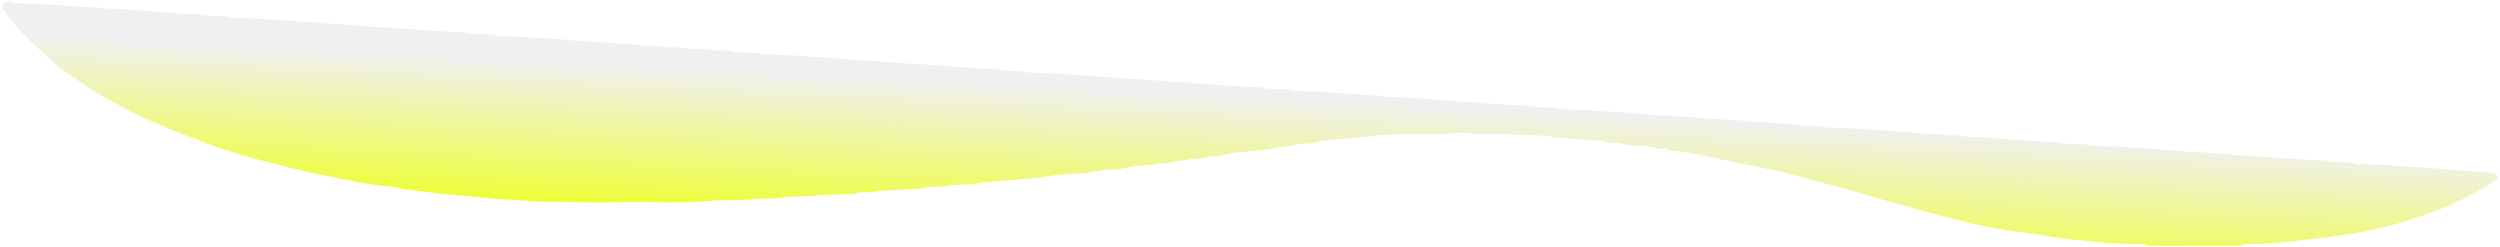
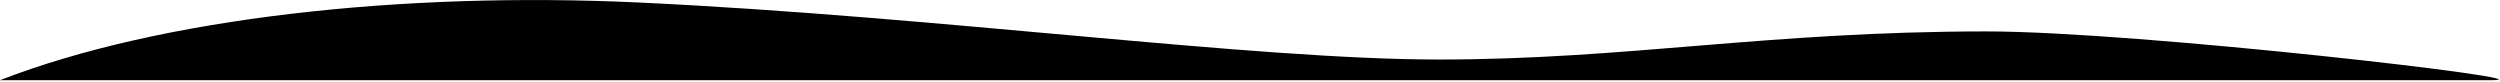
- <svg xmlns="http://www.w3.org/2000/svg" width="1503" height="148" viewBox="0 0 1503 148" fill="none">
-   <path d="M1290.7 147.8C1290.2 147.5 1289.8 146.8 1289.3 146.8C1286.8 146.7 1284.3 146.9 1281.8 146.7C1275.1 146.4 1268.3 146.4 1261.6 145.6C1254.9 144.8 1248.3 144.2 1241.6 143.6C1235.5 143 1229.5 141.6 1223.4 140.7C1218.1 139.9 1212.7 139.5 1207.4 138.6C1200.4 137.4 1193.4 136.2 1186.5 134.6C1177.4 132.5 1168.4 130 1159.4 127.7C1155.8 126.8 1152.3 125.7 1148.7 124.7C1136.6 121.5 1124.6 117.8 1112.5 114.4C1100.7 111.1 1088.9 108 1077.1 104.9C1065.9 101.9 1054.4 100 1043.1 97.6C1035.4 96 1027.7 94.2 1019.9 92.7C1015 91.8 1009.9 90.9 1004.9 90.8C1003 90.7 1002.3 88.4 1000.2 89.3C998.6 90 996.8 89.5 995 88.9C992.4 88 989.6 88 986.8 87.7C983.1 87.3 979.1 87.7 975.6 86.5C971.6 85.1 967.3 86.8 963.6 84.7C963.5 84.6 963.3 84.7 963.1 84.7C958.2 84.4 953.3 84.1 948.4 83.7C945.5 83.5 942.6 83 939.7 82.7C936.9 82.5 934.1 83.2 931.5 81.7C931.1 81.5 930.5 81.7 930 81.7C915.8 81.2 901.5 80.3 887.3 80.6C883.9 80.7 880.4 79.4 877.1 79.8C864.5 81.4 851.9 80.2 839.4 80.8C836.9 80.9 834.5 80.9 832 81.1C829.4 81.2 826.8 81.4 824.2 81.8C816.8 82.9 809.2 83.1 801.8 84C798.2 84.5 794.4 84.3 790.8 85.6C788.2 86.5 785 86.2 782.1 86.6C775.5 87.6 769 88.7 762.4 89.7C756 90.7 749.4 91 743 91.8C740.1 92.2 737.3 92.8 734.5 93.5C731.6 94.2 728.7 93.5 725.8 94.5C722.7 95.6 719 95.3 715.6 95.7C713.7 95.9 711.8 96.4 709.9 96.7C708 96.9 706.1 96.9 704.1 97.5C701.2 98.4 698 97.8 694.9 98.6C691.1 99.5 687.1 99.3 683.2 99.8C681.3 100 679.4 100.4 677.5 100.8C675.8 101.1 674 101.4 672.3 101.7C671.6 101.8 671 101.8 670.3 101.8C665.1 101.8 660 102.9 654.8 103.7C650.3 104.4 645.7 104.5 641.1 104.8C635.7 105.1 630.4 105.7 625.1 106.7C621.9 107.3 618.6 107 615.4 107.6C610.6 108.6 605.5 107.9 600.7 108.9C595.9 109.9 590.9 108.8 586.2 110.7C585.9 110.8 585.5 110.7 585.2 110.7C579.6 111 574 110.9 568.5 111.8C563.3 112.7 558 111.8 553 113.6C552.7 113.7 552.3 113.6 552 113.6C545.3 113.9 538.5 114.2 531.8 114.6C528.7 114.8 525.6 115.3 522.6 115.6C519.7 115.9 516.6 115 513.9 116.6C513.6 116.7 513.2 116.6 512.9 116.6C504.7 116.9 496.4 116.9 488.2 117.7C482.1 118.3 475.9 117.8 470 118.8C464.4 119.7 458.8 119 453.2 119.7C444.5 120.8 435.7 119.9 427 120.8C409.4 122.5 391.8 121.2 374.3 121.6C364.6 121.8 355 121.8 345.3 121.6C334.4 121.4 323.4 121.4 312.6 120.4C307.7 120 302.7 120 297.9 119.5C290.3 118.7 282.6 118 274.9 117.4C268.7 116.9 262.6 116.2 256.4 115.4C250.3 114.6 244.1 114.4 238.1 112.7C234.9 111.8 231.3 112 227.9 111.5C223.1 110.8 218.3 110.1 213.5 109.2C209.1 108.4 204.7 107.4 200.2 106.5C193.3 105.1 186.3 103.8 179.4 102.1C172 100.4 164.7 98.4 157.4 96.5C145.1 93.2 132.9 89.8 121.1 85C111.2 81 101.2 77.5 91.5 73.1C83 69.7 75.4 65 67.4 61C60.1 57.3 53.4 52.9 46.7 48.2C40.8 44.1 34.8 40.2 29.6 35.1C26.5 32.1 23.2 29.4 20.1 26.5C12.9 19.7 6.1 12.5 0.8 3.6C2.6 2 4.1 -0.3 7.2 1.5C7.6 1.7 8.1 1.8 8.6 1.8C15.7 2.1 22.7 2.5 29.8 2.8C36.2 3.1 42.6 3.6 49 4C53.1 4.3 57.2 4.1 61.2 4.8C66.8 5.8 72.5 5 77.9 5.9C82.2 6.6 86.5 6.1 90.6 6.8C96 7.8 101.5 7 106.8 7.9C111.4 8.7 116.2 7.8 120.5 8.9C126.7 10.5 133 8.5 139 10.7C139.3 10.8 139.7 10.7 140 10.7C147.7 11 155.5 10.9 163.2 11.8C168.8 12.5 174.4 12 179.9 12.9C184 13.6 188.1 13.1 192.1 13.8C197.7 14.8 203.3 14 208.8 14.9C212.9 15.6 217 15.1 221 15.8C226.6 16.8 232.3 16 237.7 16.9C242 17.6 246.3 17.1 250.4 17.8C255.8 18.8 261.3 18 266.6 18.9C271.2 19.7 276 18.8 280.3 19.9C286.5 21.4 292.8 19.5 298.8 21.7C299.1 21.8 299.5 21.7 299.8 21.7C307.5 22 315.3 21.9 323 22.8C328.6 23.5 334.2 23 339.7 23.9C343.8 24.6 347.9 24.1 351.9 24.8C357.5 25.8 363.2 25 368.6 25.9C372.9 26.6 377.2 26.1 381.3 26.8C386.7 27.8 392.2 27 397.5 27.9C401.8 28.6 406.1 28.1 410.2 28.8C415.6 29.8 421.1 29 426.4 29.9C431 30.7 435.8 29.8 440.1 30.9C446.3 32.4 452.6 30.5 458.6 32.7C458.9 32.8 459.3 32.7 459.6 32.7C467.3 33 475.1 32.9 482.8 33.8C488.4 34.5 494 34 499.5 34.9C503.6 35.6 507.7 35.1 511.7 35.8C517.3 36.8 523 36 528.4 36.9C532.7 37.6 537 37.1 541.1 37.8C546.5 38.8 552 38 557.3 38.9C561.6 39.6 565.9 39.1 570 39.8C575.4 40.8 580.9 40 586.2 40.9C590.8 41.7 595.6 40.8 599.9 41.9C606.1 43.4 612.4 41.5 618.4 43.7C618.7 43.8 619.1 43.7 619.4 43.7C627.1 44 634.9 43.9 642.6 44.8C648.2 45.5 653.8 45 659.3 45.9C663.4 46.6 667.5 46.1 671.5 46.8C677.1 47.8 682.8 47 688.2 47.9C692.5 48.6 696.8 48.1 700.9 48.8C706.3 49.8 711.8 49 717.1 49.9C721.4 50.6 725.7 50.1 729.8 50.8C735.2 51.8 740.7 51 746 51.9C750.6 52.7 755.3 51.8 759.7 52.9C765.9 54.4 772.2 52.5 778.2 54.7C778.5 54.8 778.9 54.7 779.2 54.7C786.9 55 794.7 54.9 802.4 55.8C808 56.5 813.6 56 819.1 56.9C823.2 57.6 827.3 57.1 831.3 57.8C836.9 58.8 842.6 58 848 58.9C852.3 59.6 856.6 59.1 860.7 59.8C866.1 60.8 871.6 60 876.9 60.9C881.2 61.6 885.5 61.1 889.6 61.8C895 62.8 900.5 62 905.8 62.9C910.4 63.7 915.1 62.8 919.5 63.9C925.7 65.4 932 63.5 938 65.7C938.3 65.8 938.7 65.7 939 65.7C946.7 66 954.5 65.9 962.2 66.8C967.8 67.5 973.4 67 978.9 67.9C983 68.6 987.1 68.1 991.1 68.8C996.7 69.8 1002.4 69 1007.8 69.9C1012.1 70.6 1016.4 70.1 1020.5 70.8C1025.9 71.8 1031.4 71 1036.7 71.9C1041 72.6 1045.3 72.1 1049.4 72.8C1054.8 73.8 1060.3 73 1065.6 73.9C1070.2 74.7 1075 73.8 1079.3 74.9C1085.5 76.4 1091.8 74.5 1097.8 76.7C1098.1 76.8 1098.5 76.7 1098.8 76.7C1106.5 77 1114.3 76.9 1122 77.8C1127.6 78.5 1133.2 78 1138.7 78.9C1142.8 79.6 1146.9 79.1 1150.9 79.8C1156.5 80.8 1162.2 80 1167.6 80.9C1171.9 81.6 1176.2 81.1 1180.3 81.8C1185.7 82.8 1191.2 82 1196.5 82.9C1200.8 83.6 1205.1 83.1 1209.2 83.8C1214.6 84.8 1220.1 84 1225.4 84.9C1230 85.7 1234.8 84.8 1239.1 85.9C1245.3 87.4 1251.6 85.5 1257.6 87.7C1257.9 87.8 1258.3 87.7 1258.6 87.7C1266.3 88 1274.1 87.9 1281.8 88.8C1287.4 89.5 1293 89 1298.5 89.9C1302.6 90.6 1306.7 90.1 1310.7 90.8C1316.3 91.8 1322 91 1327.4 91.9C1331.7 92.6 1336 92.1 1340.1 92.8C1345.5 93.8 1351 93 1356.3 93.9C1360.6 94.6 1364.9 94.1 1369 94.8C1374.4 95.8 1379.9 95 1385.2 95.9C1389.8 96.7 1394.6 95.8 1398.9 96.9C1405.1 98.4 1411.4 96.5 1417.4 98.7C1417.7 98.8 1418.1 98.7 1418.4 98.7C1426.1 99 1433.9 98.9 1441.6 99.8C1447.2 100.5 1452.8 100 1458.3 100.9C1462.4 101.6 1466.5 101.1 1470.5 101.8C1476.1 102.8 1481.7 102.2 1487.2 102.9C1490.5 103.3 1493.7 103.8 1496.9 103.7C1499.4 103.6 1500.9 104.7 1502.1 107.1C1500.9 107.9 1499.8 108.8 1498.6 109.5C1490.5 114.6 1482.2 119.3 1473.4 123.1C1464.6 126.9 1455.7 130 1446.6 132.8C1438.9 135.2 1431.2 137.3 1423.3 138.9C1417.1 140.1 1410.9 141 1404.6 141.9C1399.3 142.6 1394 143.3 1388.6 143.9C1381.9 144.7 1375.3 145.2 1368.6 146C1362.1 146.8 1355.8 146.6 1349.3 146.8C1348.8 146.8 1348.3 147.4 1347.9 147.8C1330 147.8 1310.4 147.8 1290.7 147.8Z" fill="url(#paint0_linear_166_4953)" />
-   <defs>
-     <linearGradient id="paint0_linear_166_4953" x1="752.526" y1="51.337" x2="747.33" y2="155.994" gradientUnits="userSpaceOnUse">
-       <stop offset="0.066" stop-color="#F0F0F0" />
-       <stop offset="0.908" stop-color="#EEFF30" />
-     </linearGradient>
-   </defs>
+ <svg xmlns="http://www.w3.org/2000/svg" width="1512" height="49" viewBox="0 0 1512 49" fill="none">
+   <path d="M1507 48.5H0C97.333 10.667 244.11 -5.145 386 1.5C567.5 10 757 36 870.5 36C984 36 1068.97 19 1201.5 19C1293 19 1547 48.5 1507 48.5Z" fill="black" />
</svg>
